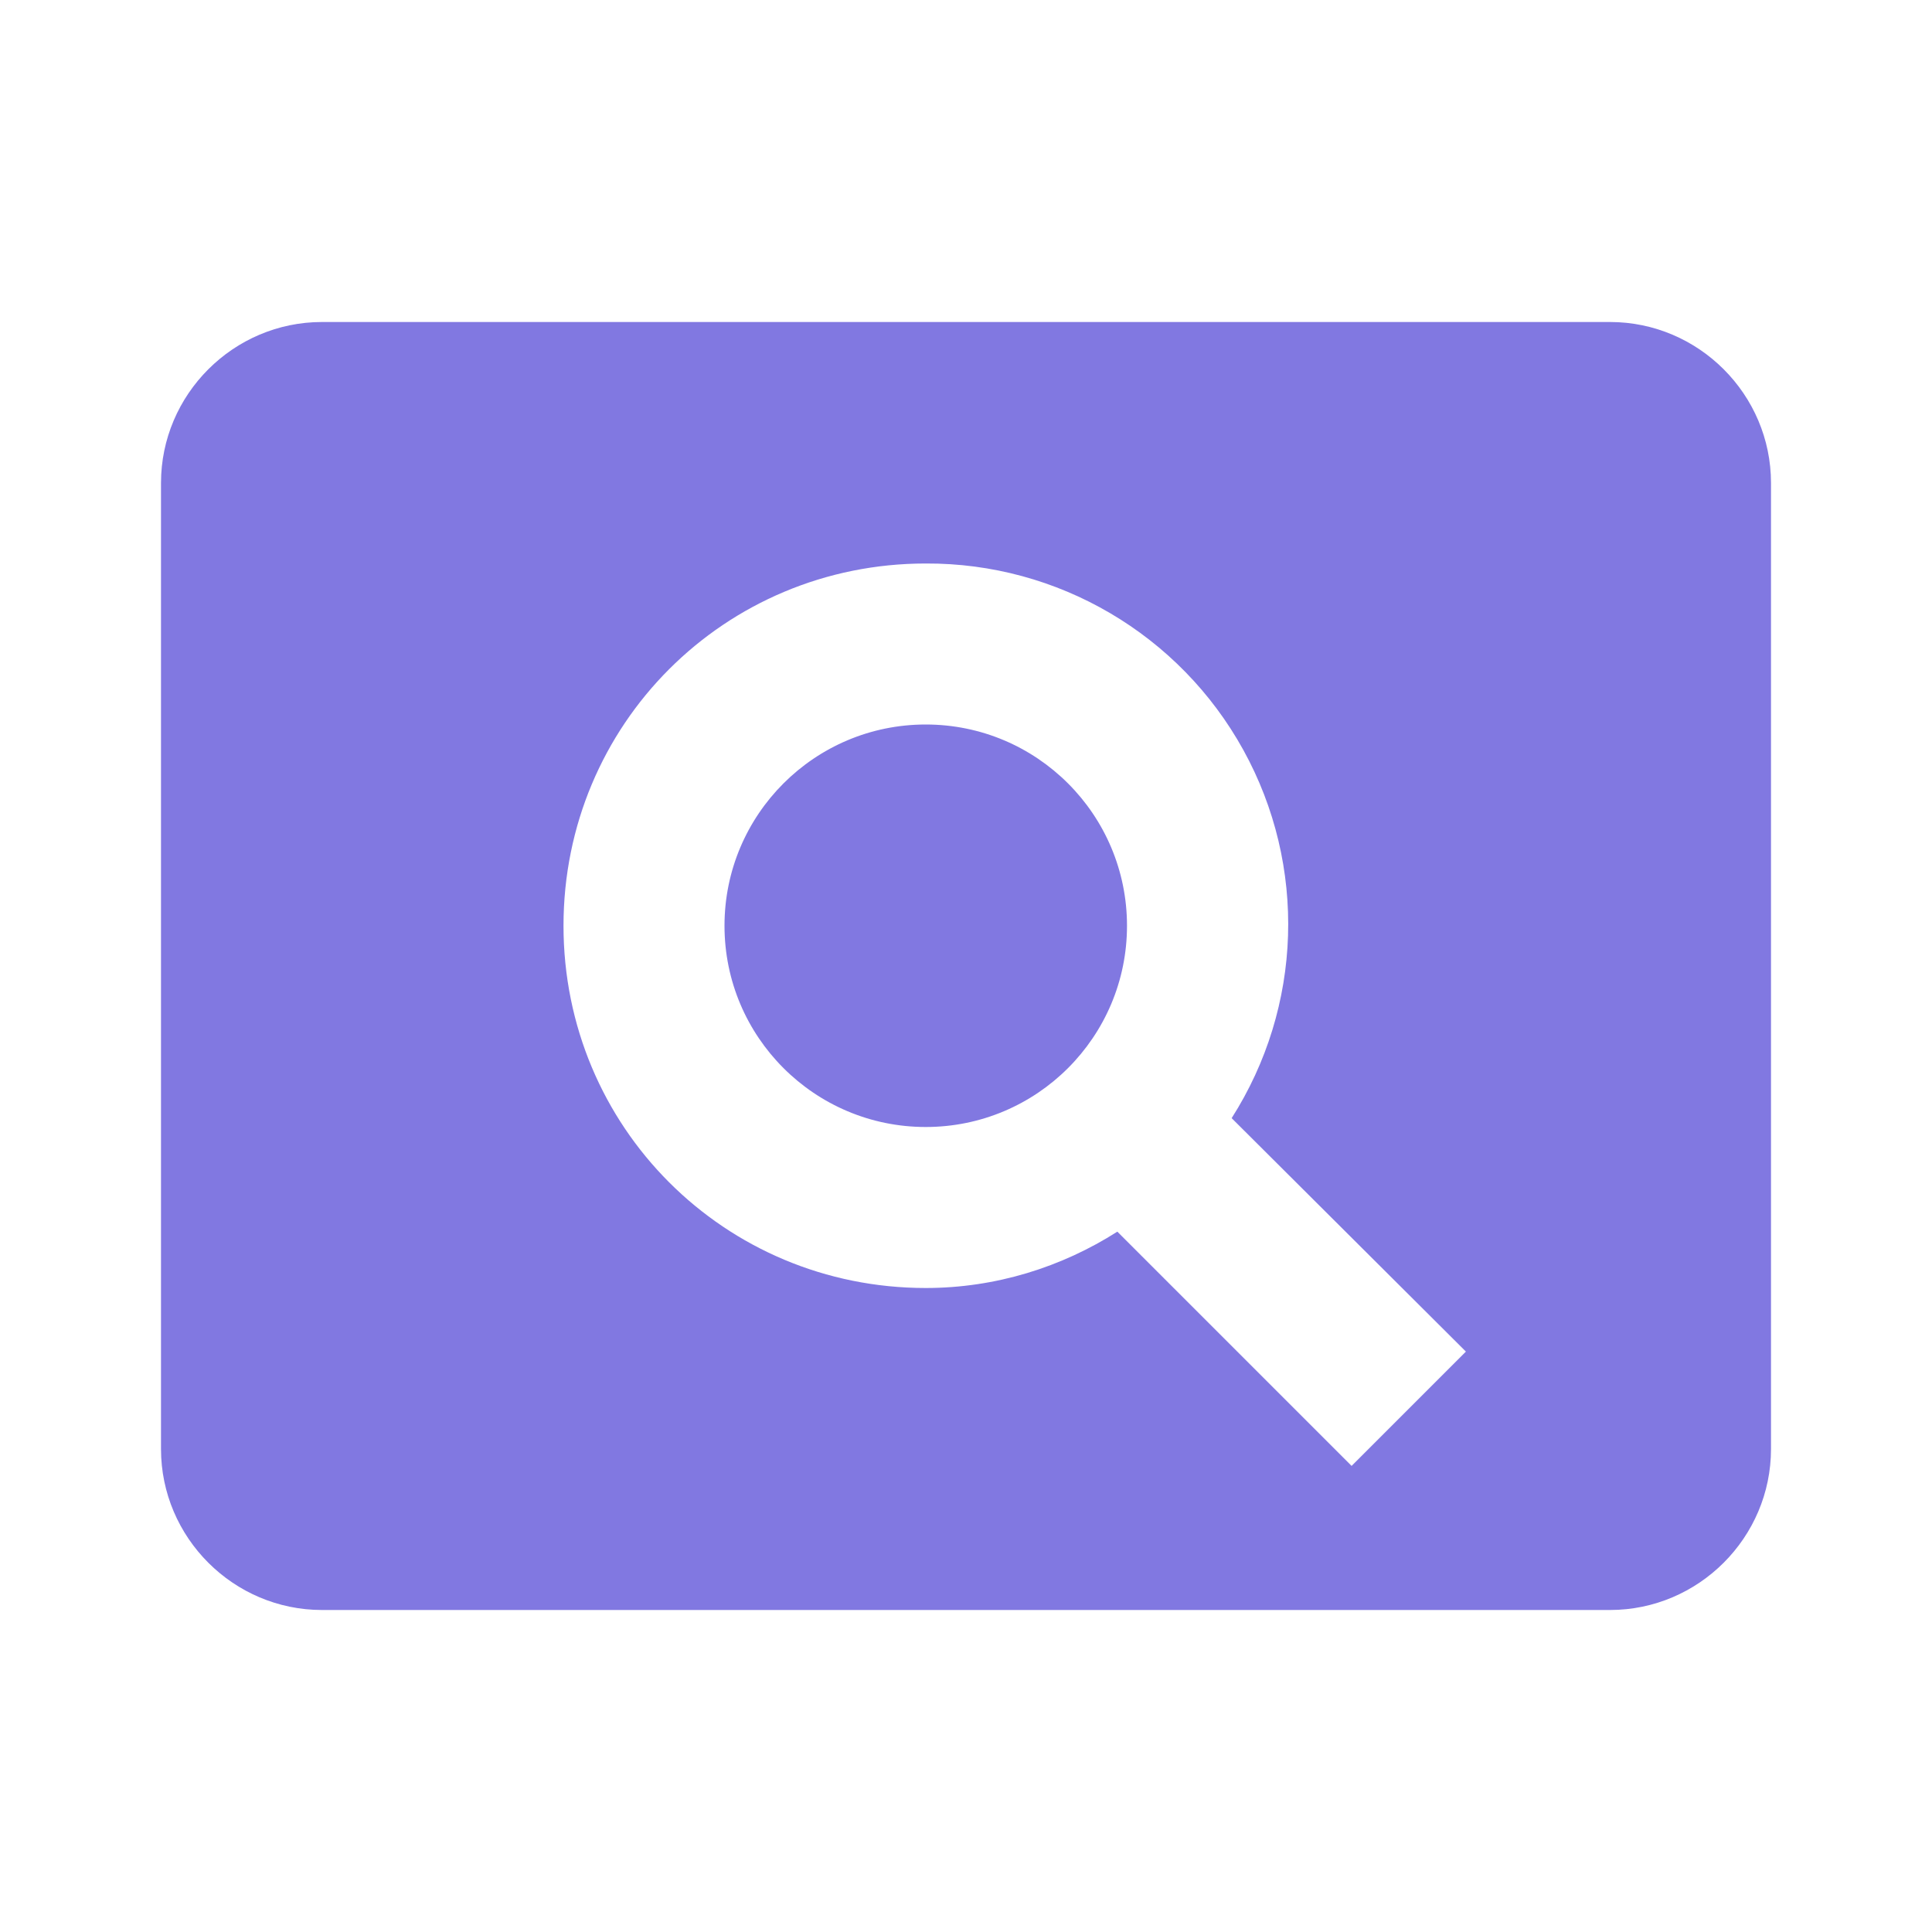
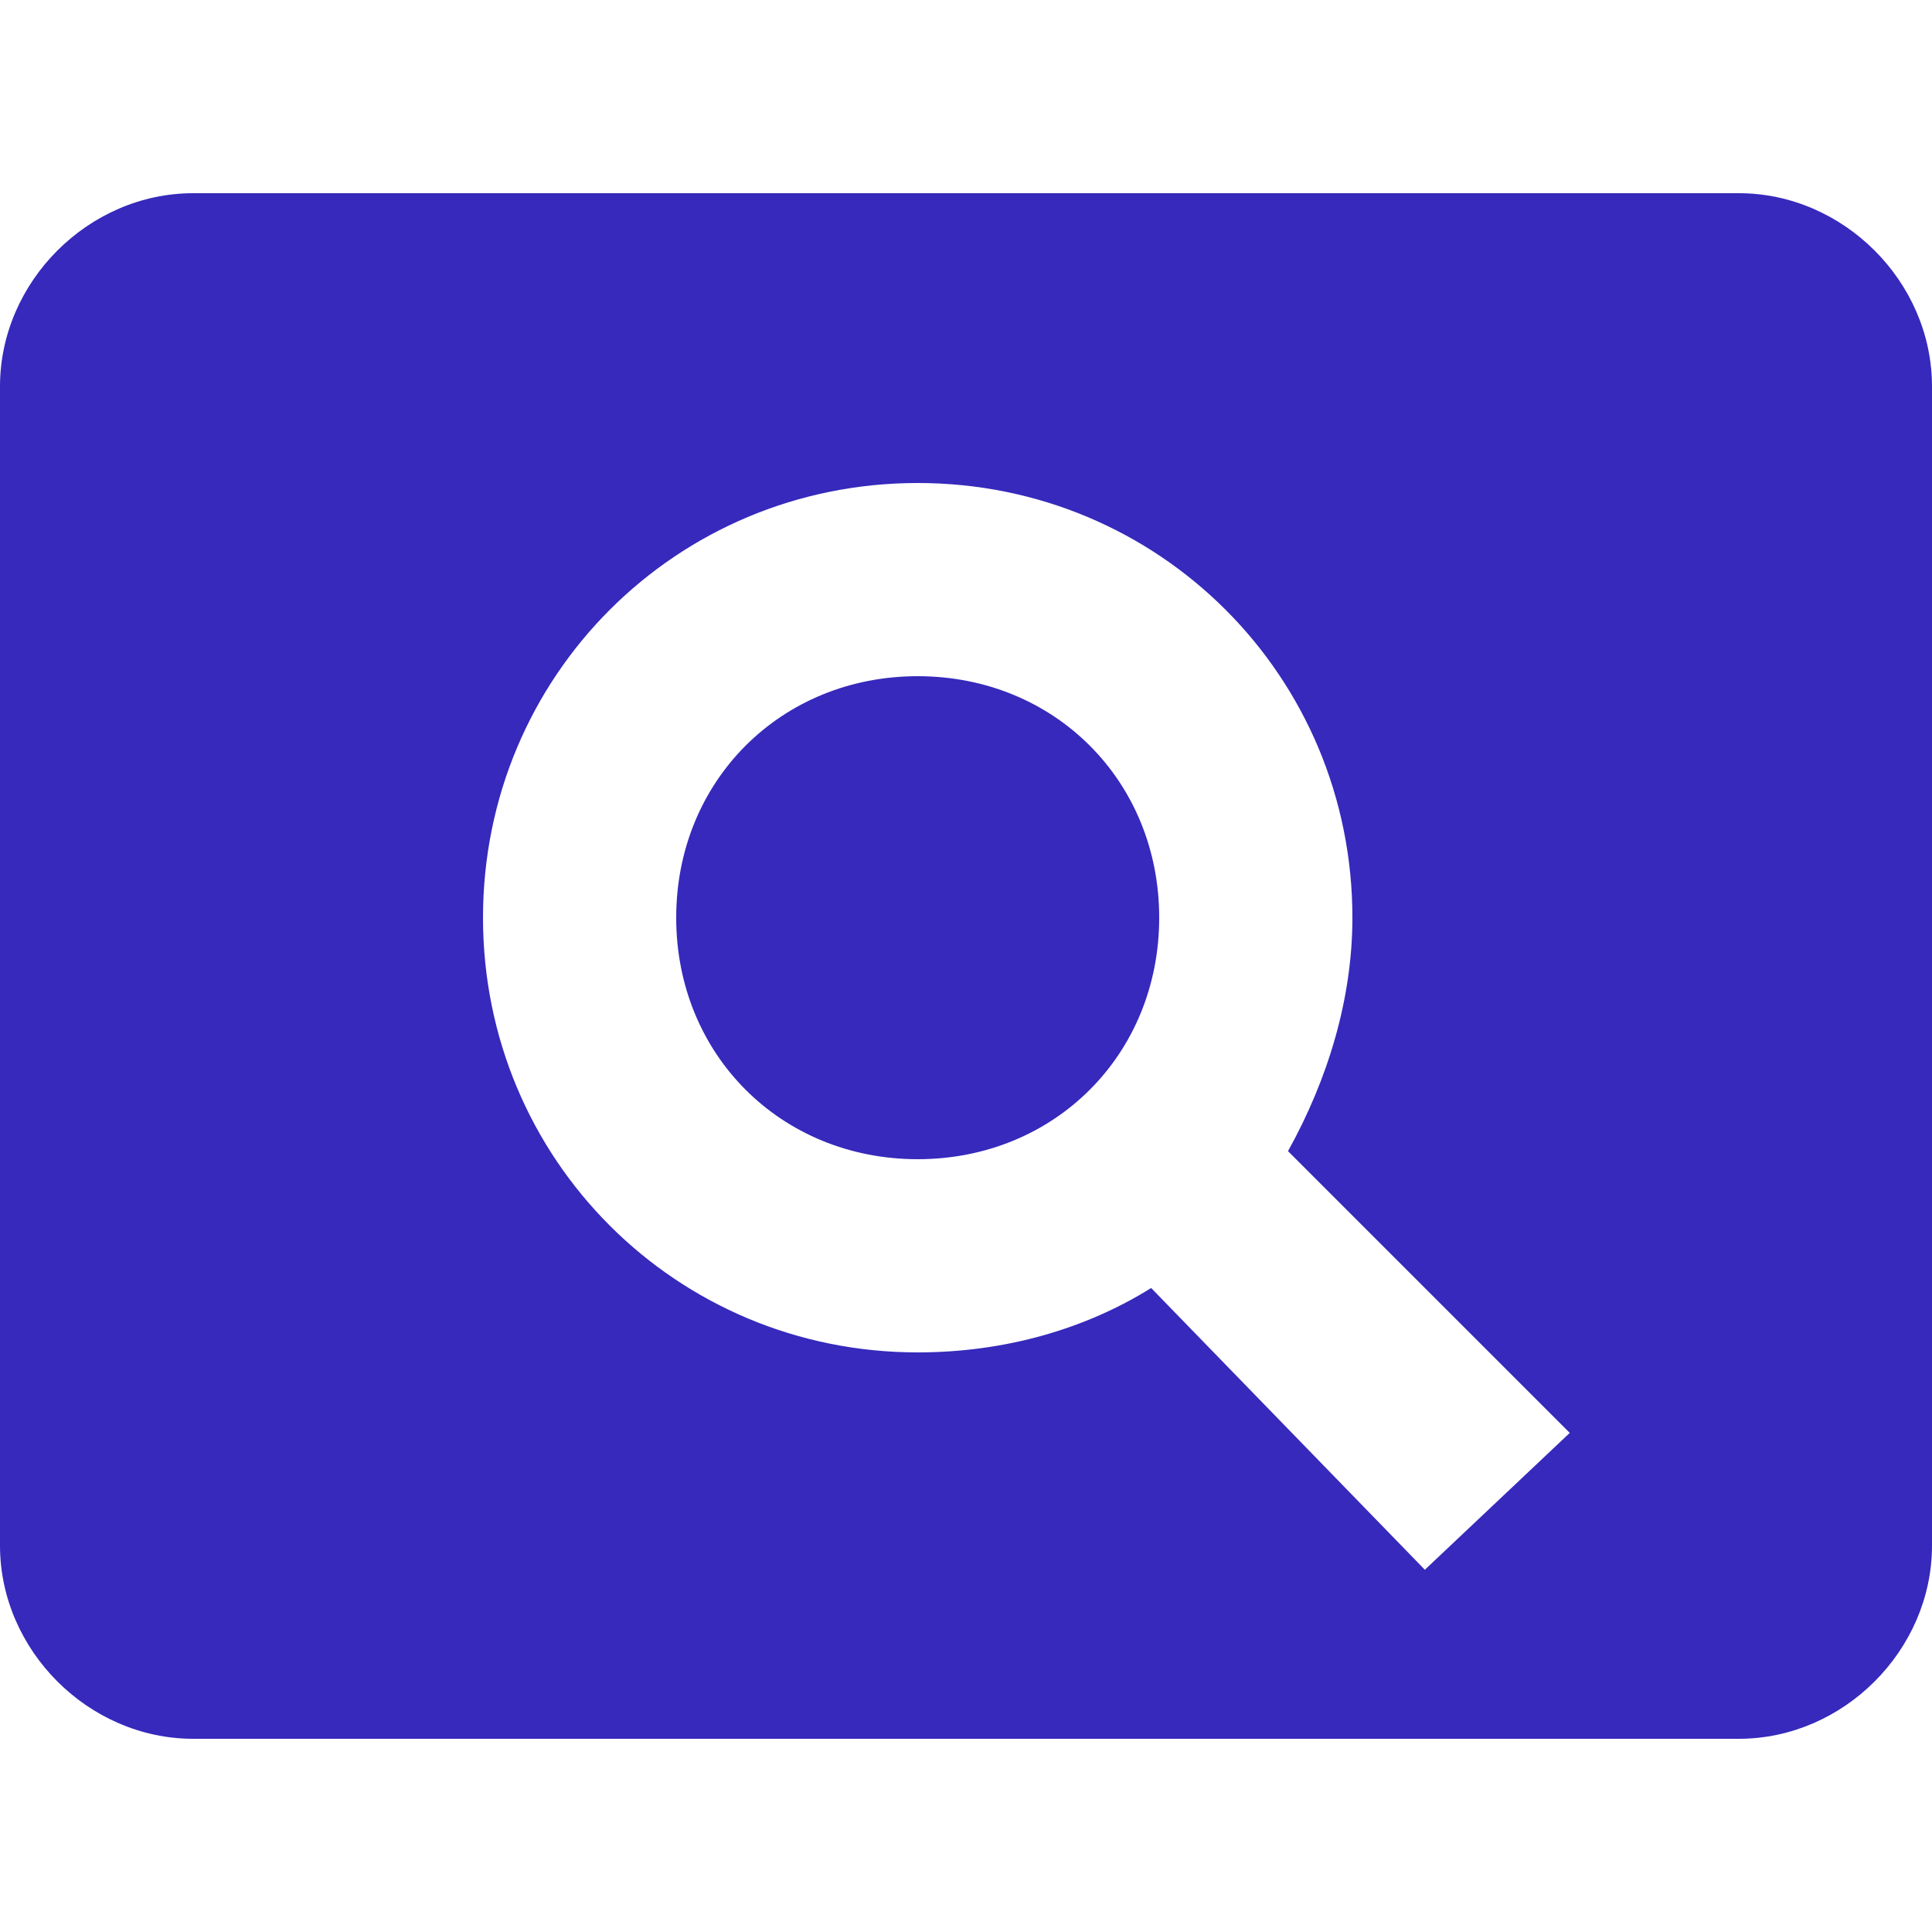
- <svg xmlns="http://www.w3.org/2000/svg" width="24" height="24" viewBox="0 0 24 24">
-   <path fill="#8178e1" d="M11.5 9a2.5 2.5 0 0 0 0 5a2.5 2.5 0 0 0 0-5M20 4H4c-1.1 0-2 .9-2 2v12c0 1.1.9 2 2 2h16c1.1 0 2-.9 2-2V6c0-1.1-.9-2-2-2m-3.21 14.21l-2.91-2.91c-.69.44-1.51.7-2.38.7C9 16 7 14 7 11.5S9 7 11.5 7a4.481 4.481 0 0 1 3.8 6.89l2.91 2.9l-1.42 1.42Z" />
+ <svg xmlns="http://www.w3.org/2000/svg" version="1.1" id="Layer_1" x="0px" y="0px" viewBox="0 0 24 24" style="enable-background:new 0 0 24 24;" xml:space="preserve">
+   <style type="text/css">
+ 	.st0{fill:#3629BC;}
+ </style>
+   <path class="st0" d="M11.4,8.4c-1.7,0-3,1.3-3,3s1.3,3,3,3s3-1.3,3-3S13.1,8.4,11.4,8.4 M21.6,2.4H2.4C1.1,2.4,0,3.5,0,4.8v14.4  c0,1.3,1.1,2.4,2.4,2.4h19.2c1.3,0,2.4-1.1,2.4-2.4V4.8C24,3.5,22.9,2.4,21.6,2.4 M17.7,19.5L14.3,16c-0.8,0.5-1.8,0.8-2.9,0.8  c-3,0-5.4-2.4-5.4-5.4S8.4,6,11.4,6c3,0,5.4,2.4,5.4,5.4c0,1-0.3,2-0.8,2.9l3.5,3.5L17.7,19.5z" />
</svg>
